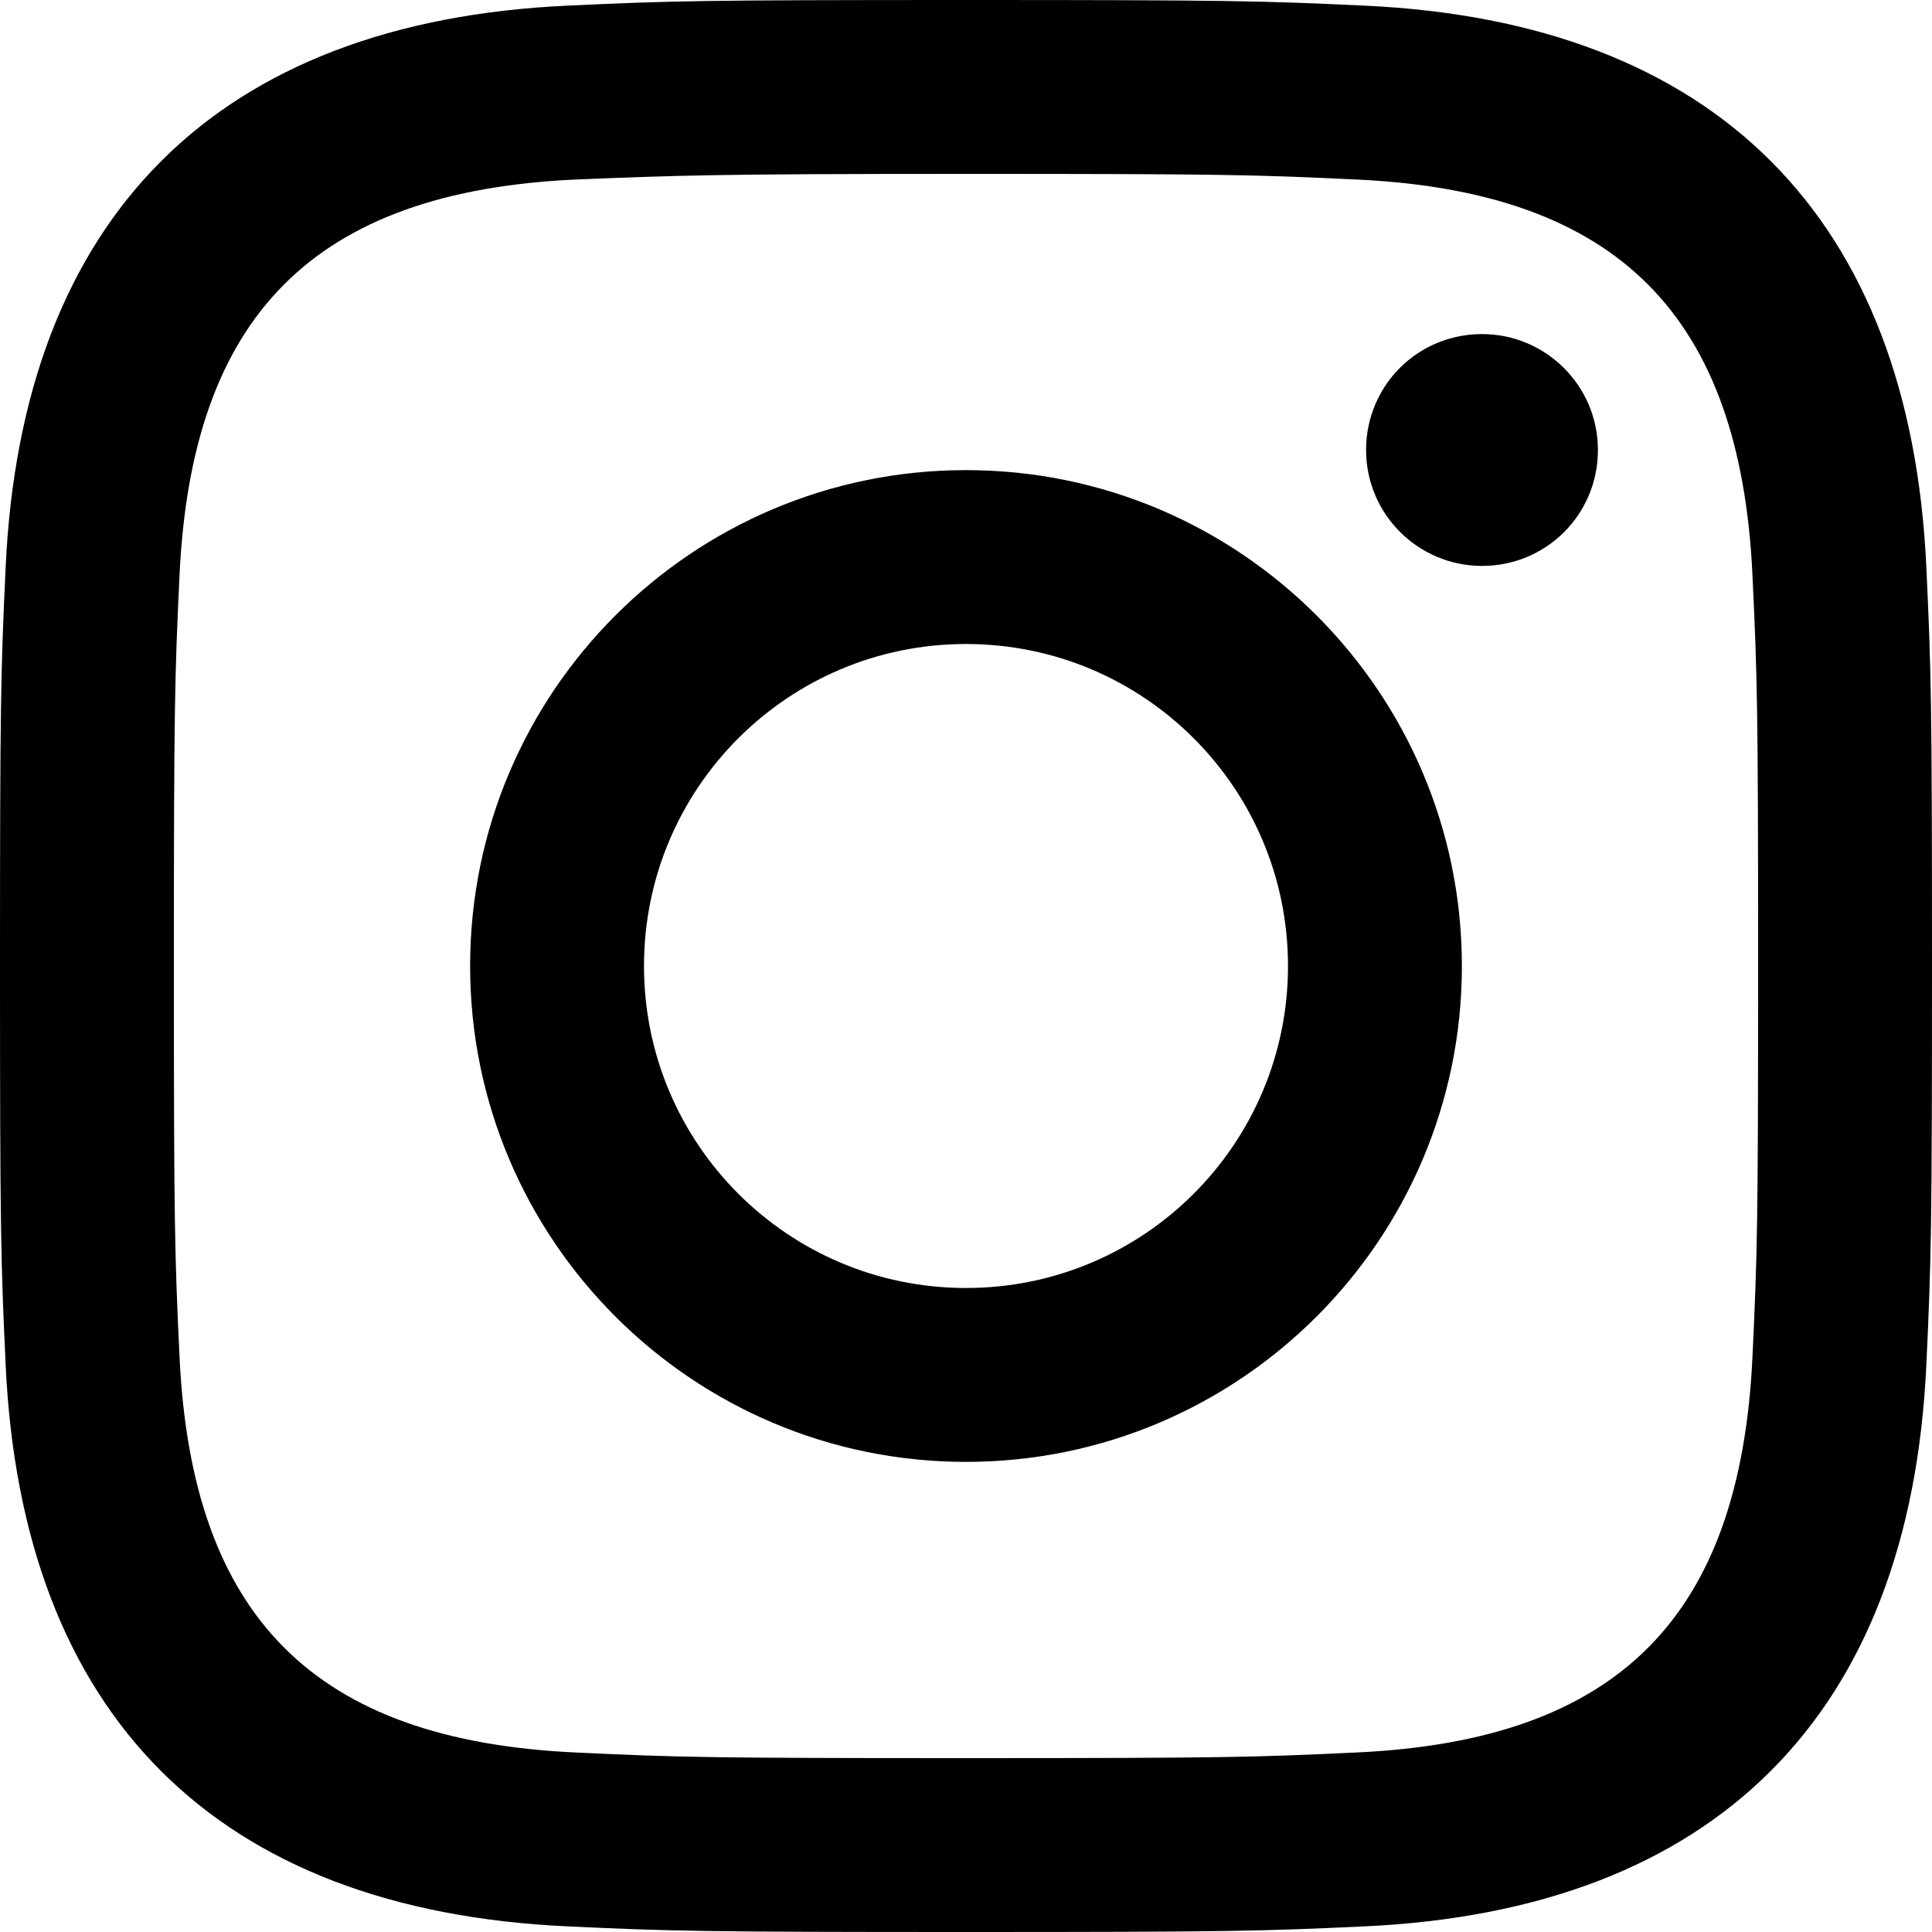
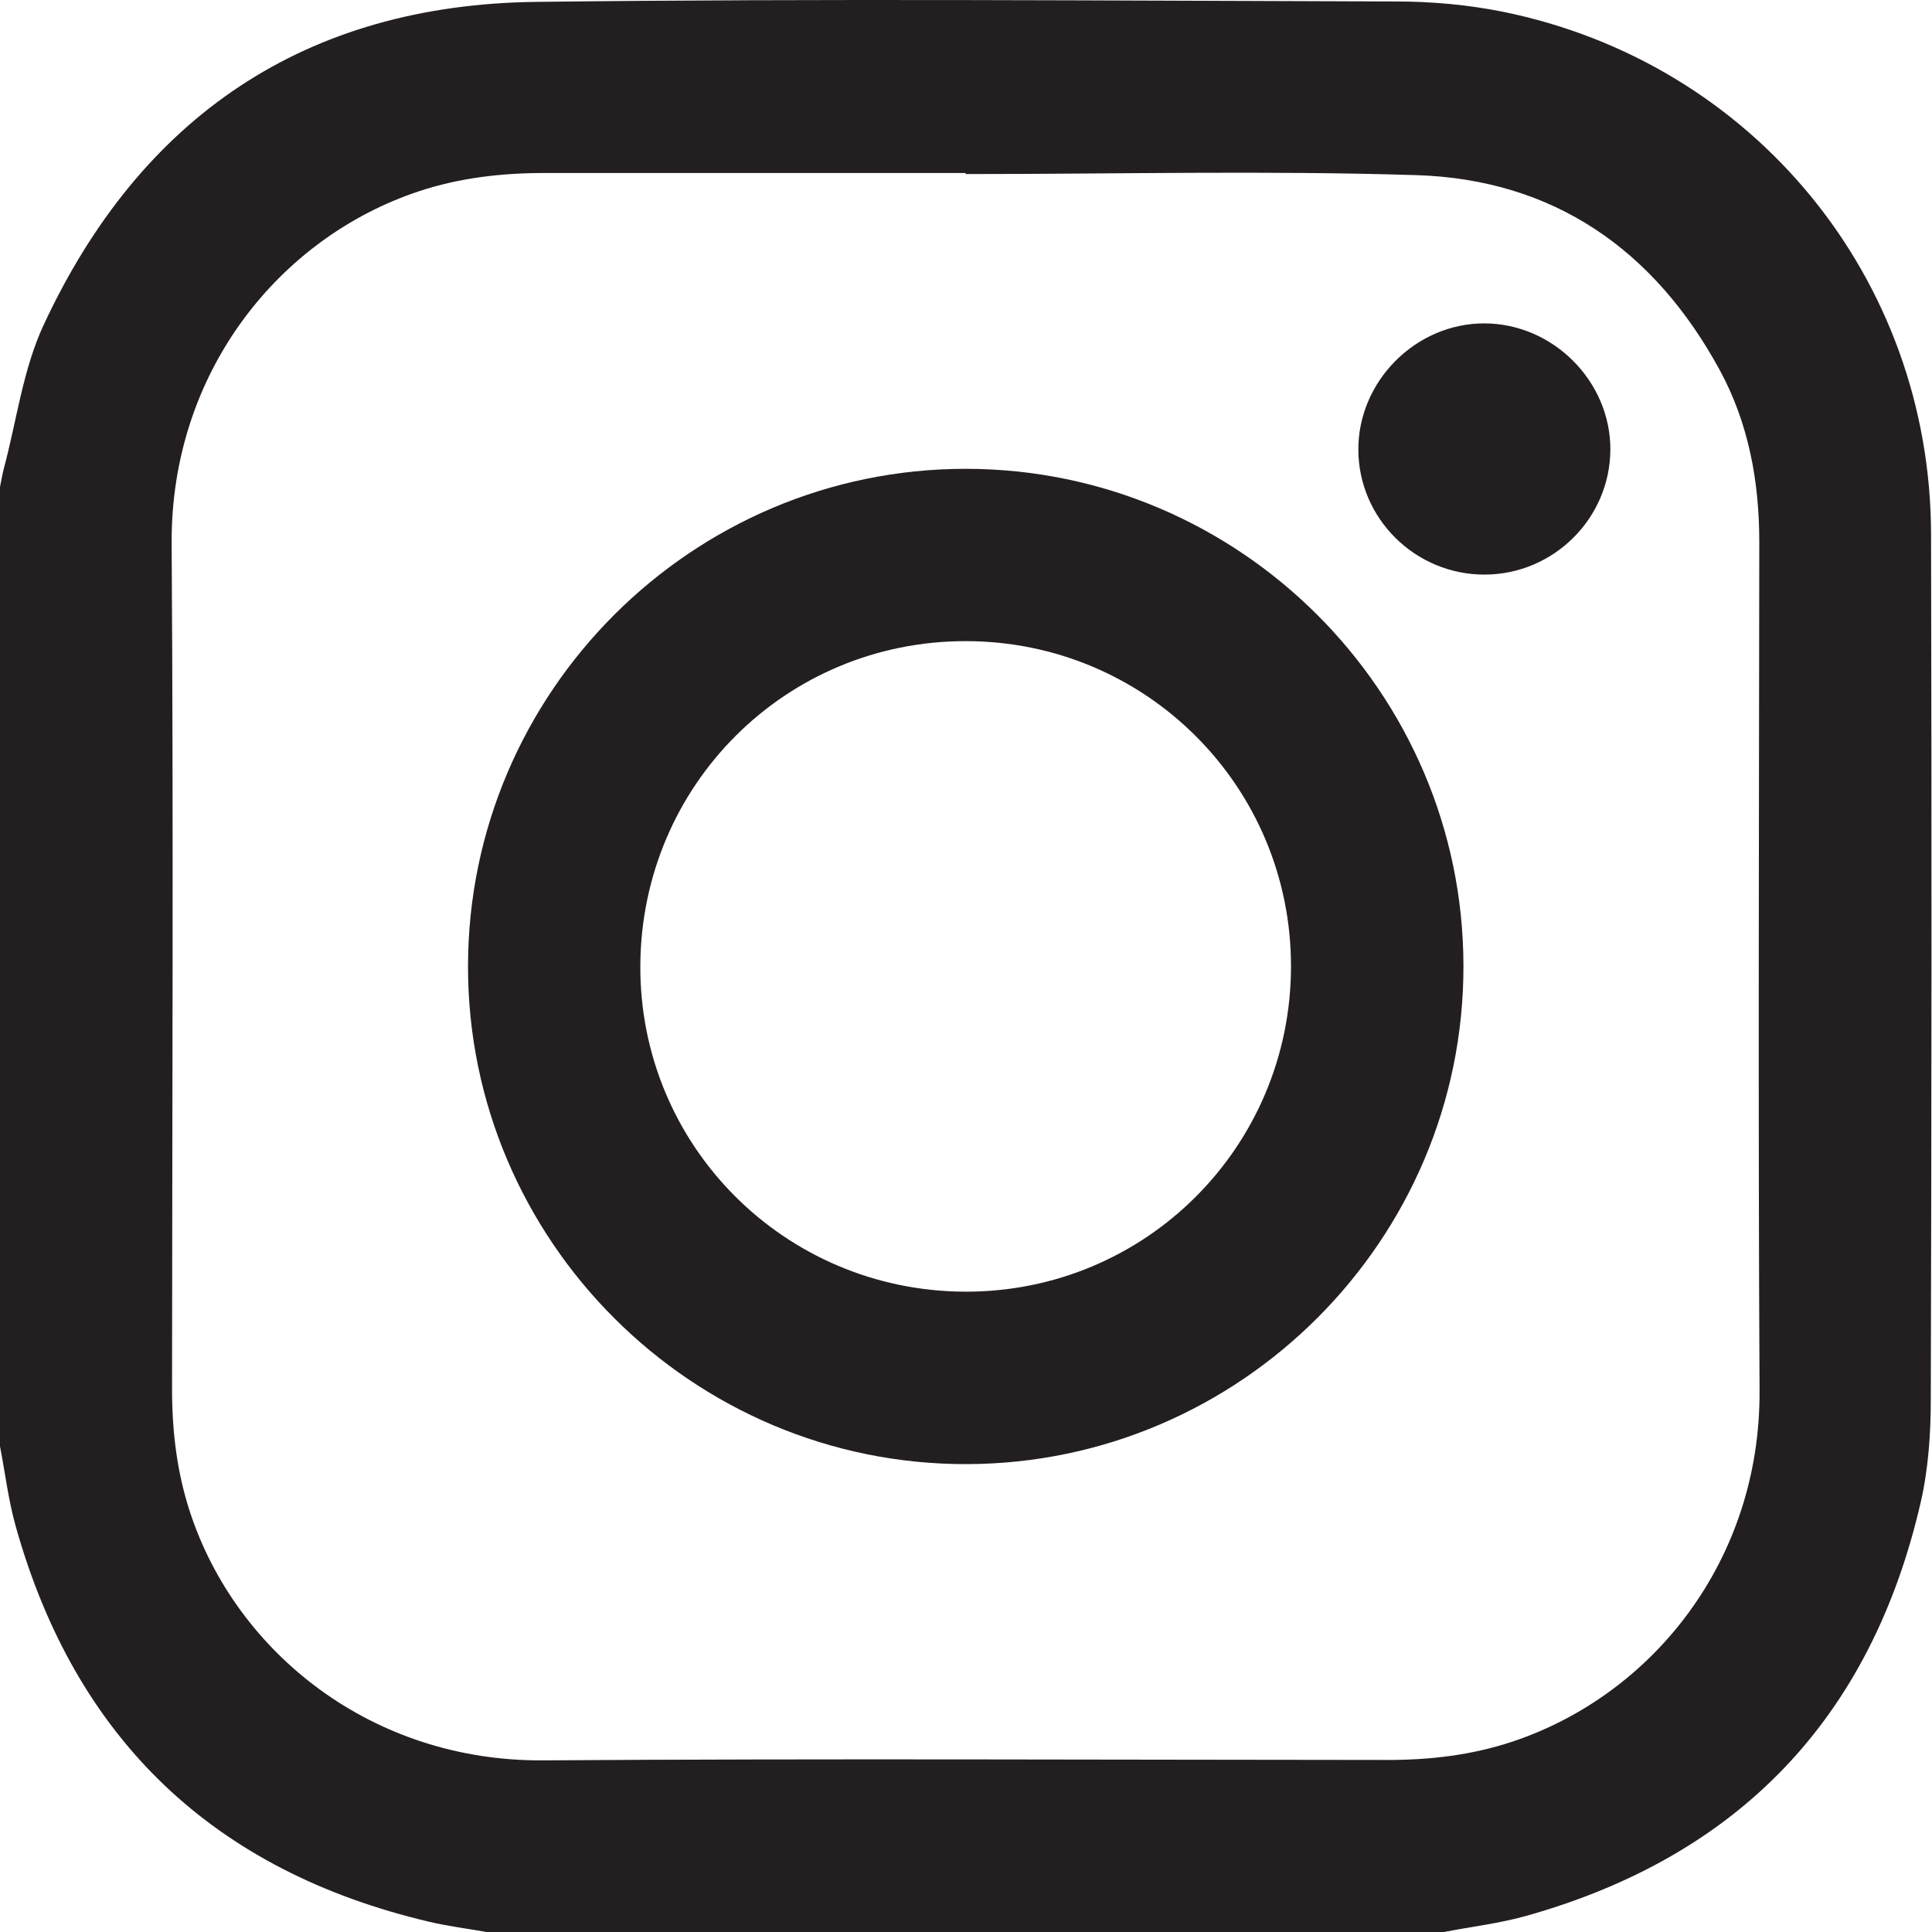
- <svg xmlns="http://www.w3.org/2000/svg" version="1.1" id="line-work" x="0px" y="0px" viewBox="0 0 24 24" style="enable-background:new 0 0 24 24;" xml:space="preserve">
-   <path d="M12,2.16c3.2,0,3.58,0.01,4.85,0.07c3.25,0.15,4.77,1.69,4.92,4.92c0.06,1.27,0.07,1.65,0.07,4.85  c0,3.2-0.01,3.58-0.07,4.85c-0.15,3.23-1.66,4.77-4.92,4.92c-1.27,0.06-1.64,0.07-4.85,0.07c-3.2,0-3.58-0.01-4.85-0.07  c-3.26-0.15-4.77-1.7-4.92-4.92C2.17,15.58,2.16,15.21,2.16,12c0-3.2,0.01-3.58,0.07-4.85C2.38,3.92,3.9,2.38,7.15,2.23  C8.42,2.18,8.8,2.16,12,2.16z M12,0C8.74,0,8.33,0.01,7.05,0.07C2.7,0.27,0.27,2.69,0.07,7.05C0.01,8.33,0,8.74,0,12  s0.01,3.67,0.07,4.95c0.2,4.36,2.62,6.78,6.98,6.98C8.33,23.99,8.74,24,12,24s3.67-0.01,4.95-0.07c4.35-0.2,6.78-2.62,6.98-6.98  C23.99,15.67,24,15.26,24,12s-0.01-3.67-0.07-4.95c-0.2-4.35-2.62-6.78-6.98-6.98C15.67,0.01,15.26,0,12,0z M12,5.84  C8.6,5.84,5.84,8.6,5.84,12S8.6,18.16,12,18.16s6.16-2.76,6.16-6.16C18.16,8.6,15.4,5.84,12,5.84z M12,16c-2.21,0-4-1.79-4-4  c0-2.21,1.79-4,4-4s4,1.79,4,4C16,14.21,14.21,16,12,16z M18.41,4.15c-0.8,0-1.44,0.64-1.44,1.44s0.65,1.44,1.44,1.44  c0.8,0,1.44-0.64,1.44-1.44S19.2,4.15,18.41,4.15z" />
+ <svg xmlns="http://www.w3.org/2000/svg" id="Layer_1" viewBox="0 0 143.71 143.74">
+   <defs>
+     <style>.cls-1{fill:#231f20;}</style>
+   </defs>
+   <path class="cls-1" d="m107.49,143.74H36.2c-1.42-.25-2.86-.43-4.26-.76-16.02-3.77-26.32-13.56-30.77-29.42-.55-1.96-.79-4-1.18-6.01,0-23.76,0-47.51,0-71.27.1-.49.18-.99.31-1.48.95-3.55,1.41-7.32,2.94-10.61C10.45,8.68,22.71.35,39.88.14c21.32-.26,42.65-.09,63.98-.03,2.65,0,5.34.24,7.93.76,18.66,3.78,31.84,19.84,31.88,38.86.05,21.46.04,42.92-.02,64.39,0,2.55-.18,5.17-.75,7.65-3.69,16.04-13.52,26.33-29.38,30.78-1.97.55-4.02.79-6.03,1.18ZM71.84,12.94v-.07c-10.43,0-20.86,0-31.29,0-3.2,0-6.33.35-9.38,1.36-10.36,3.43-18.49,13.45-18.4,26.25.14,20.95.04,41.9.03,62.85,0,3.15.36,6.23,1.36,9.24,3.44,10.39,13.5,18.49,26.25,18.4,20.95-.14,41.91-.04,62.86-.03,3.15,0,6.23-.36,9.24-1.36,10.44-3.47,18.47-13.49,18.4-26.11-.11-21.04-.04-42.09-.02-63.13,0-4.52-.79-8.85-2.95-12.82-4.86-8.93-12.34-14.17-22.56-14.49-11.17-.35-22.35-.08-33.53-.08Z" />
+   <path class="cls-1" d="m108.88,71.86c.03,20.36-16.58,37.02-36.95,37.07-20.42.05-37.13-16.63-37.11-37.05.02-20.37,16.65-37,37.02-37,20.37,0,37.02,16.61,37.04,36.98Zm-12.83.07c.02-13.41-10.79-24.23-24.21-24.23-13.38,0-24.11,10.7-24.2,24.1-.08,13.4,10.7,24.24,24.14,24.3,13.41.05,24.24-10.74,24.27-24.17Z" />
+   <path class="cls-1" d="m110.49,42.75c-5.17.03-9.42-4.16-9.43-9.3-.01-5.1,4.28-9.4,9.38-9.39,5.11.01,9.4,4.32,9.37,9.41-.03,5.09-4.21,9.25-9.32,9.28Z" />
</svg>
